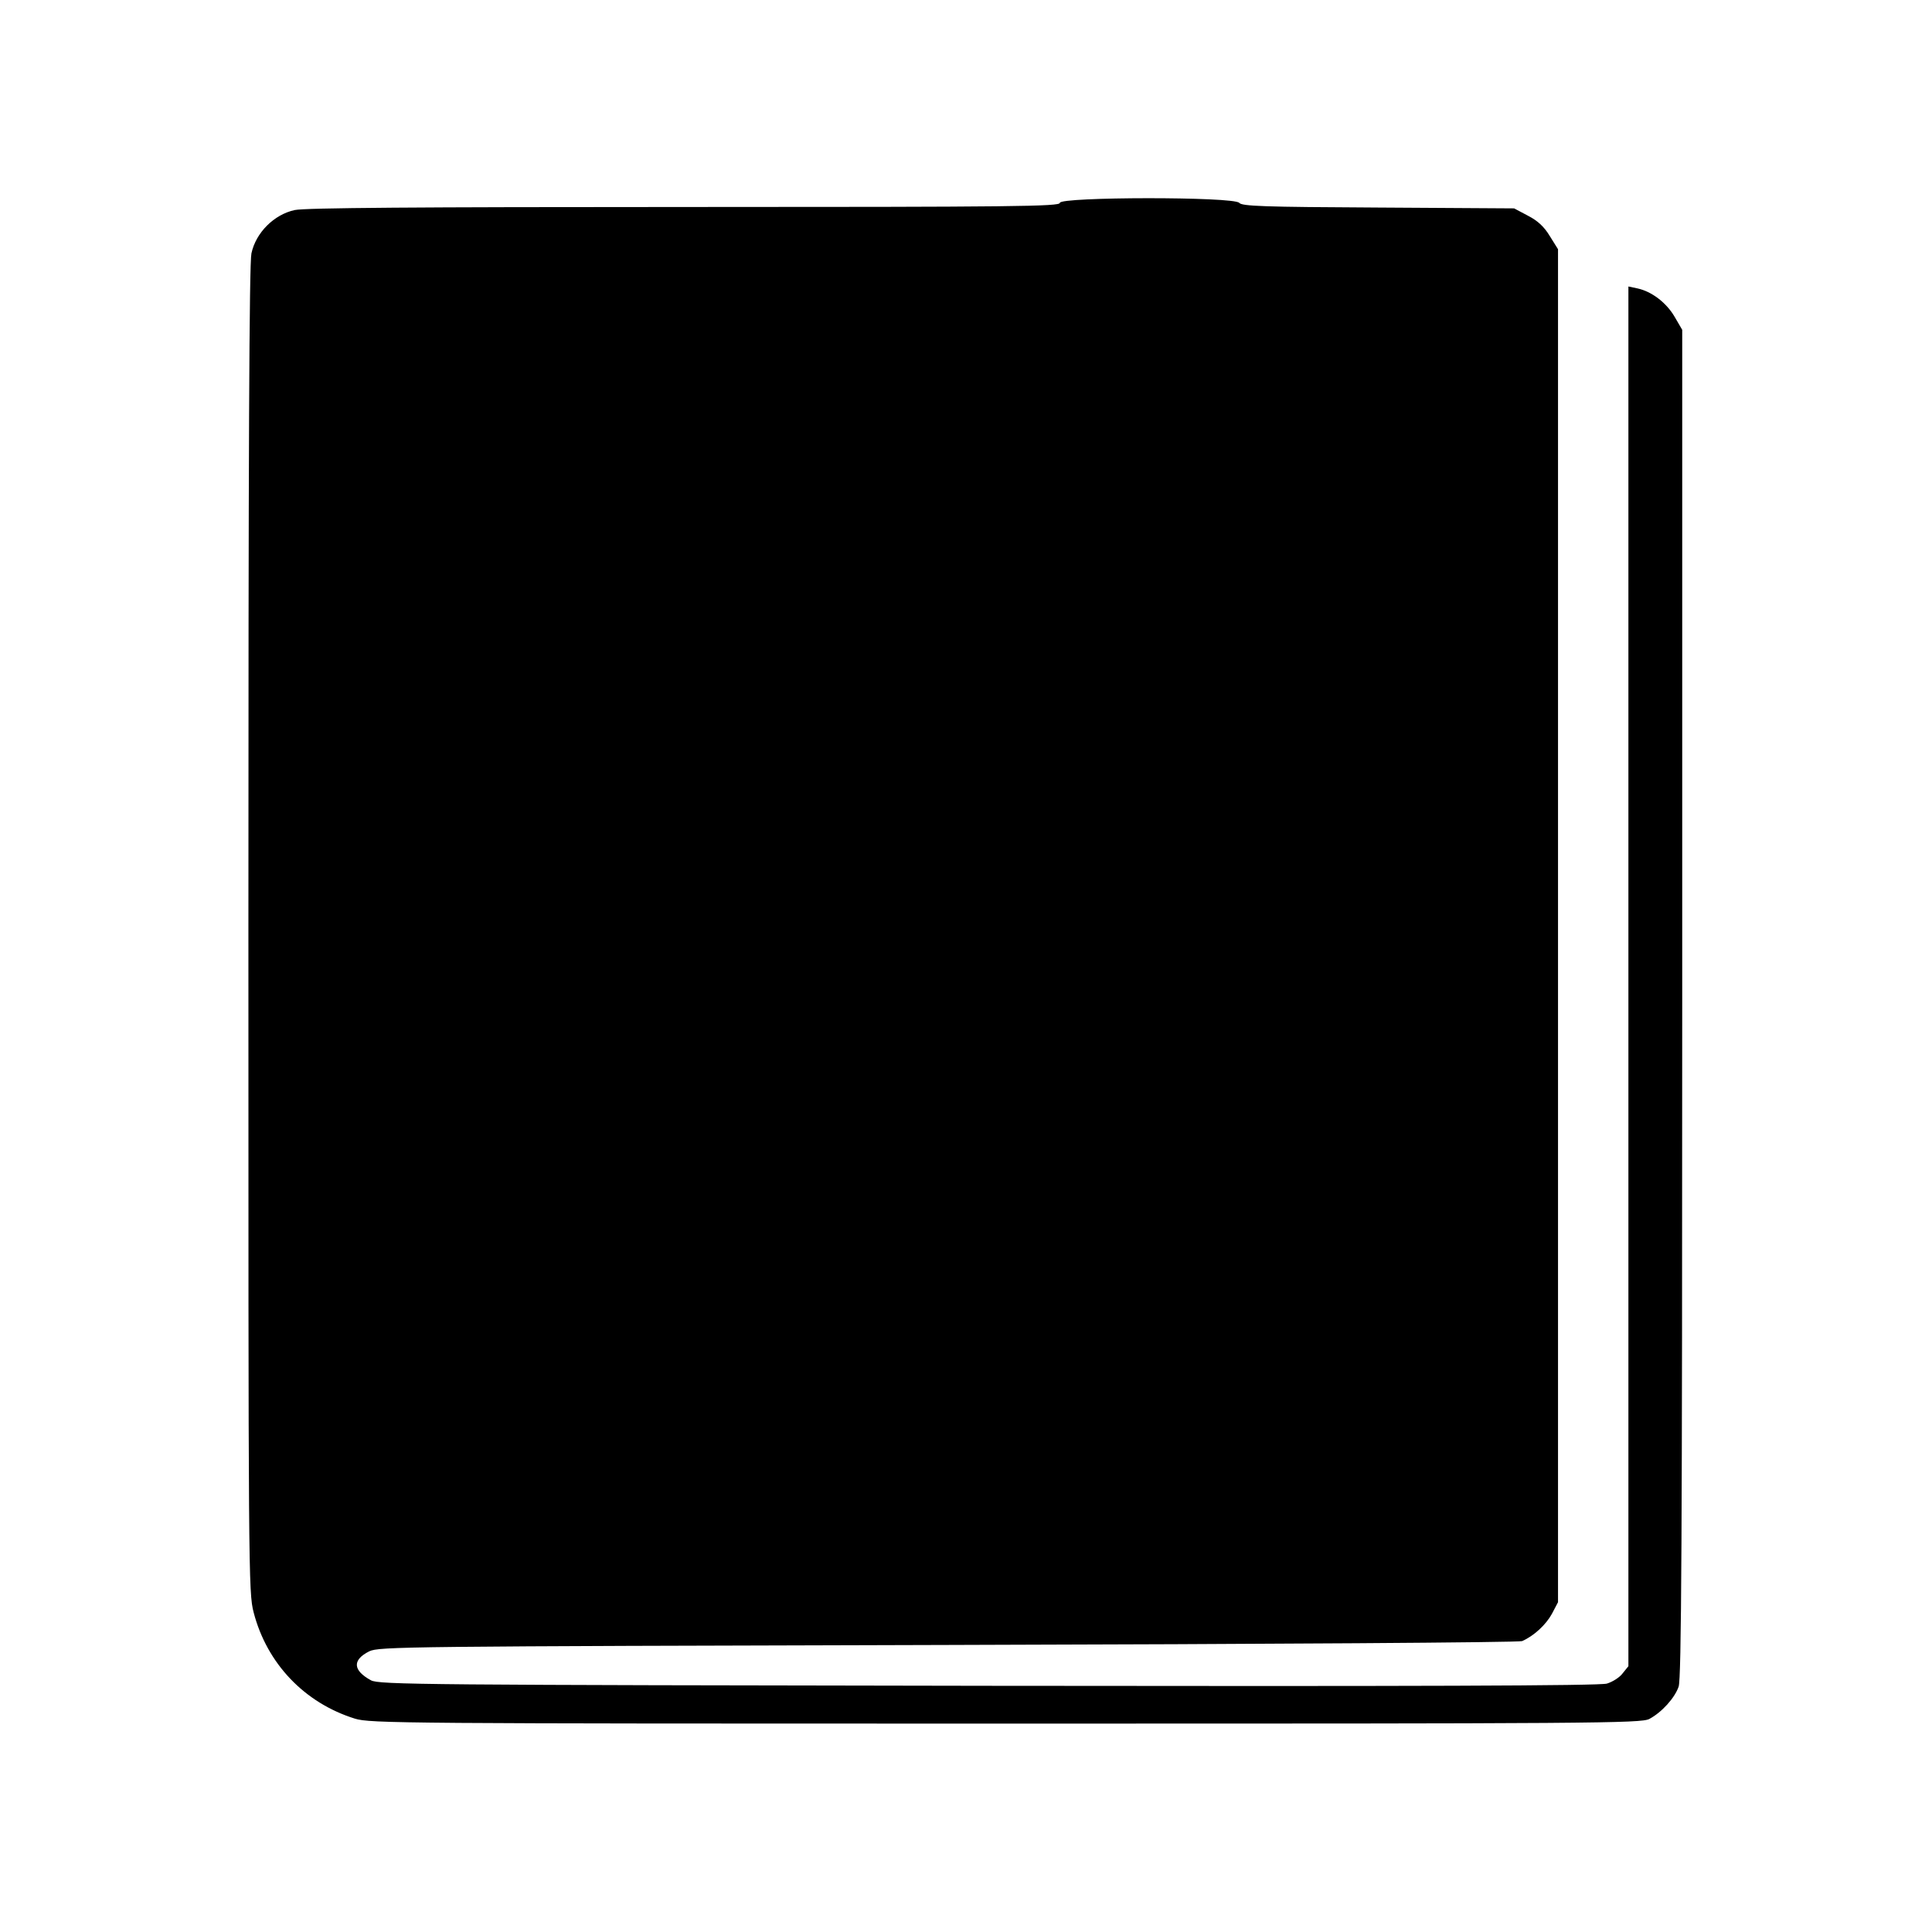
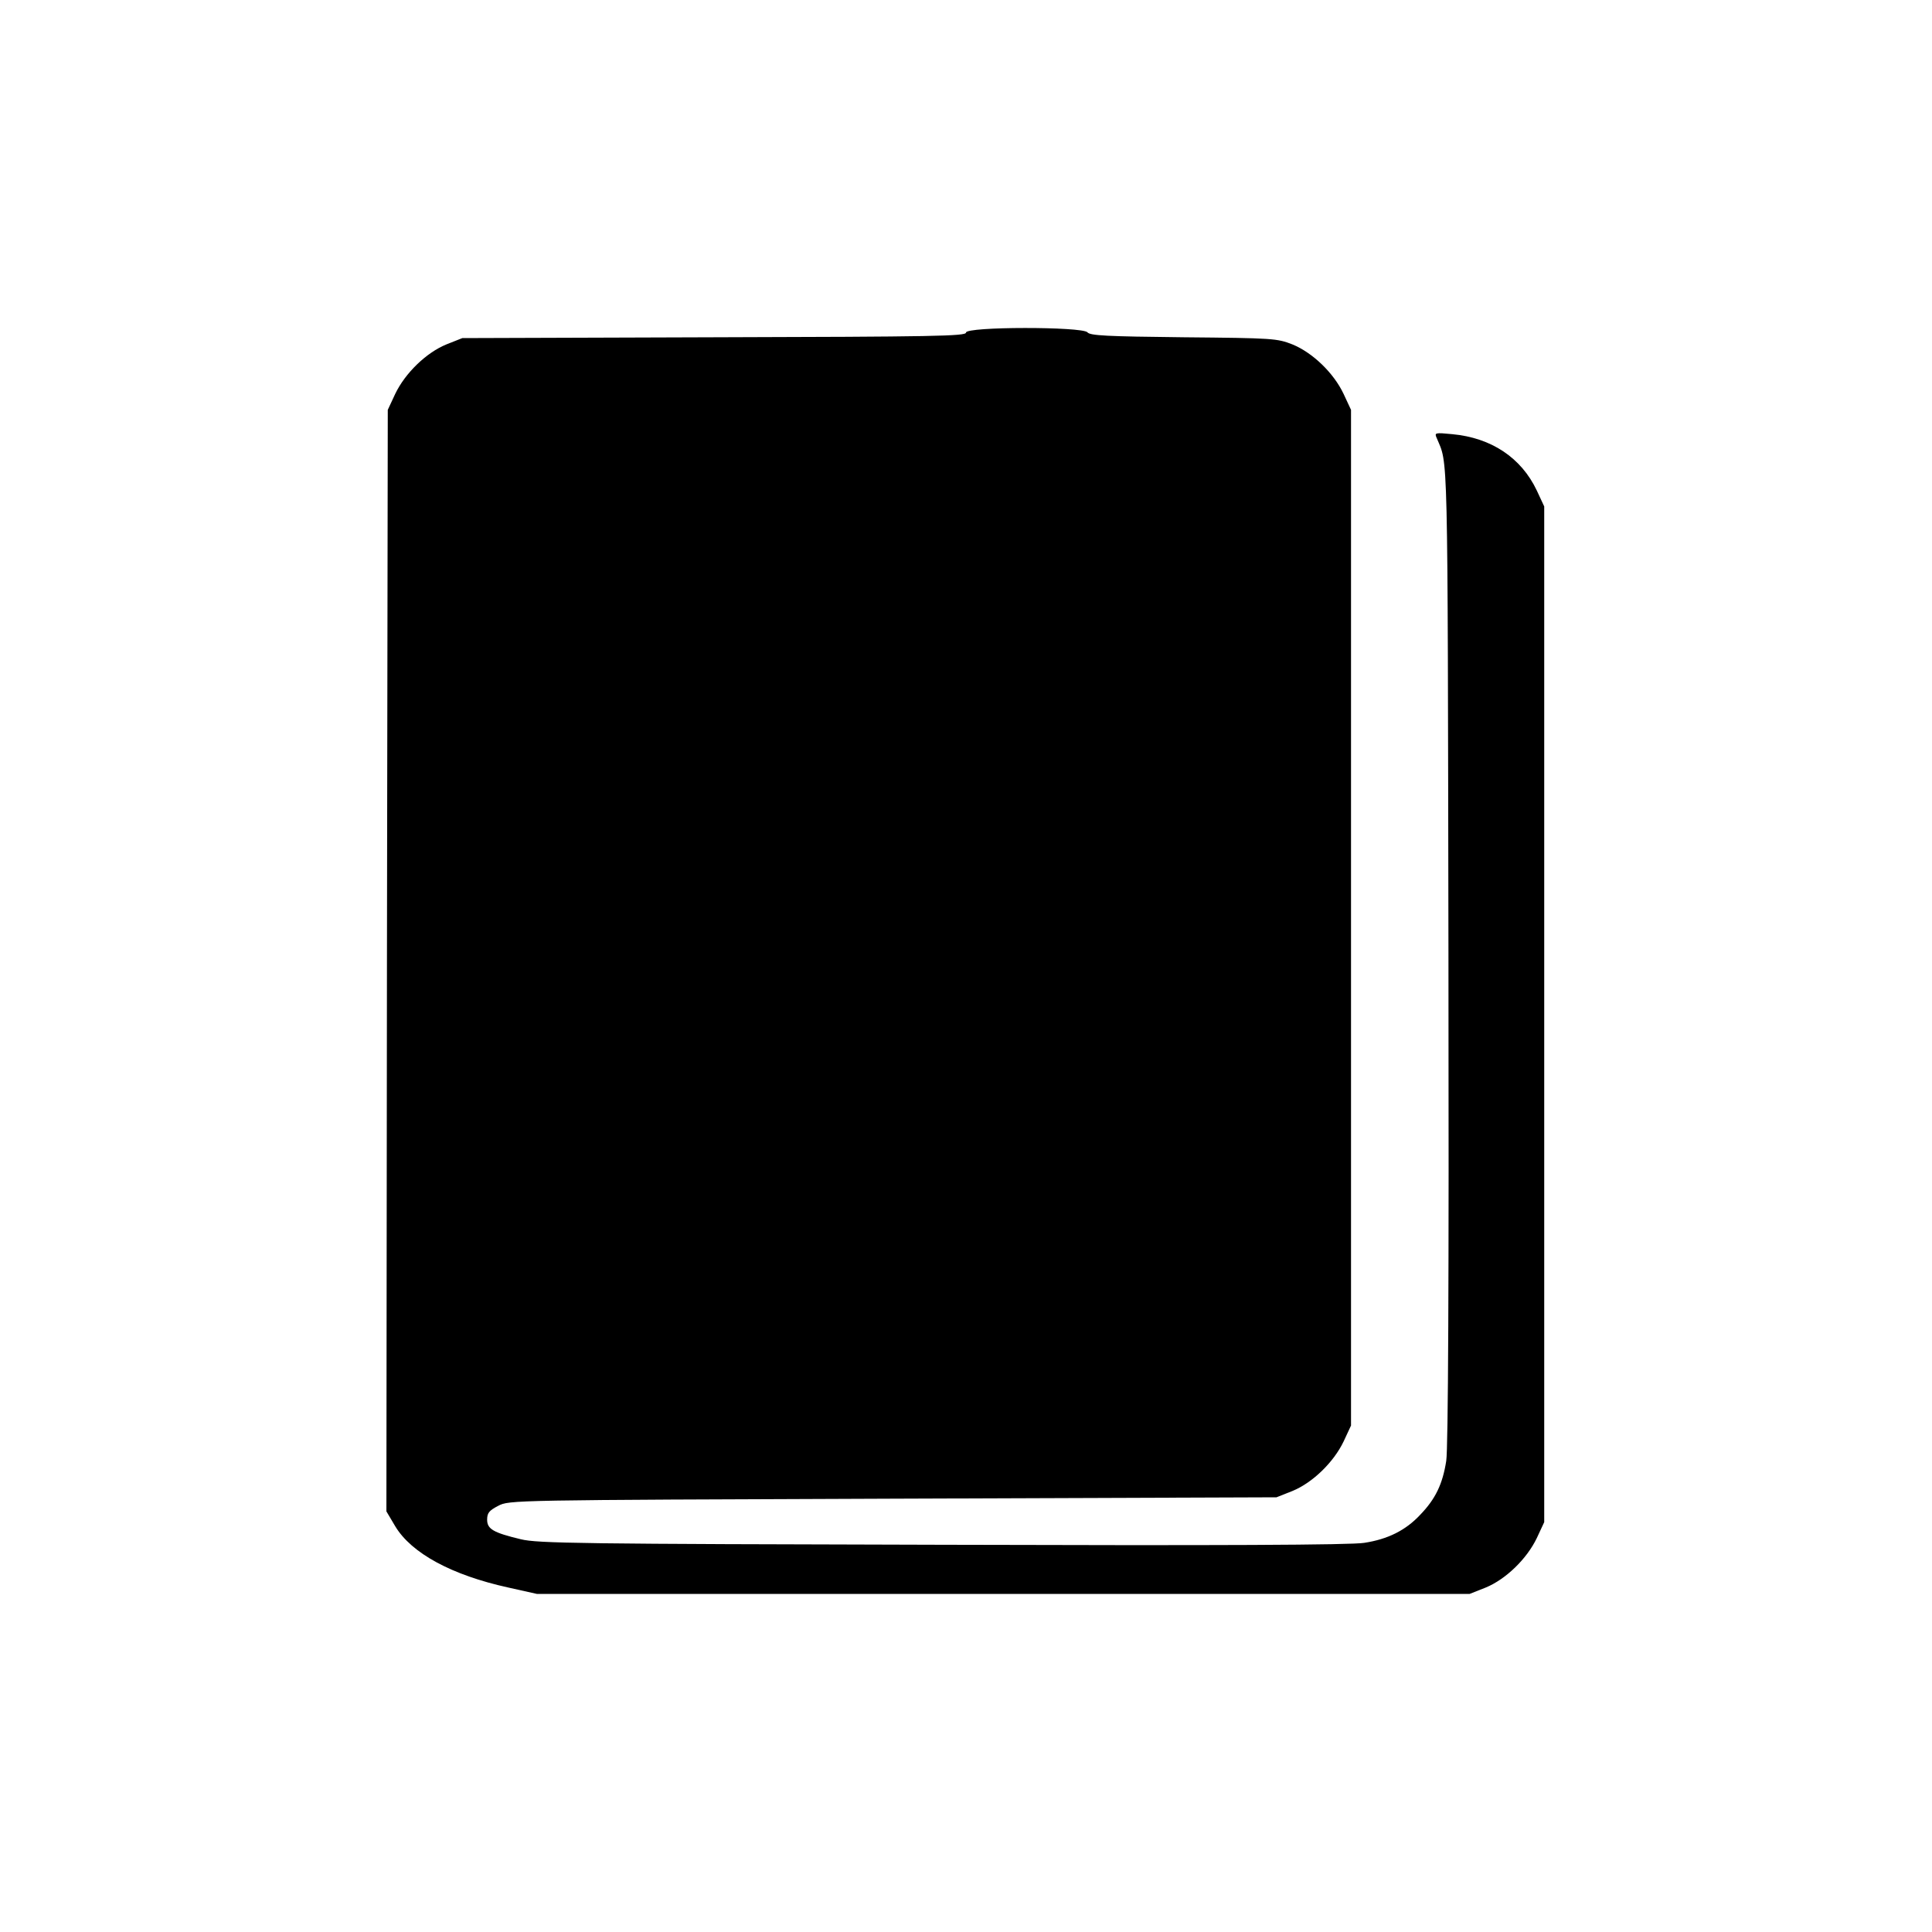
<svg xmlns="http://www.w3.org/2000/svg" version="1.0" width="700pt" height="700pt" viewBox="0 0 700 700" preserveAspectRatio="xMidYMid meet">
  <g transform="translate(0,700) scale(0.1,-0.1)" fill="#000000" stroke="none">
-     <path d="M3840 6265 c0 -13 -158 -15 -1360 -15 -970 0 -1374 -3 -1412 -11 -75 -16 -141 -82 -157 -157 -8 -38 -11 -711 -11 -2451 0 -2337 0 -2400 19 -2473 48 -185 184 -328 367 -385 56 -17 165 -18 2359 -18 2134 0 2302 1 2331 17 45 24 92 76 106 117 10 29 13 526 13 2476 l0 2440 -28 48 c-30 51 -83 91 -134 102 l-33 7 0 -2500 0 -2499 -21 -26 c-11 -15 -37 -31 -57 -37 -26 -8 -698 -10 -2242 -8 -2045 3 -2207 4 -2236 20 -66 36 -68 74 -6 105 36 17 120 18 2097 23 1183 3 2069 9 2080 14 43 19 86 59 108 99 l22 42 0 2451 0 2451 -30 48 c-21 35 -45 56 -80 74 l-49 26 -492 3 c-418 2 -494 5 -504 17 -19 23 -650 22 -650 0z" />
+     <path d="M3500 5795 c0 -13 -116 -15 -912 -17 l-913 -3 -58 -23 c-73 -30 -149 -104 -185 -179 l-27 -58 -3 -1995 -2 -1996 32 -54 c59 -98 205 -177 410 -222 l103 -23 1690 0 1690 0 58 23 c73 30 149 104 185 179 l27 58 0 1840 0 1840 -27 58 c-56 118 -164 191 -307 204 -61 6 -64 5 -56 -13 42 -102 40 10 43 -1869 2 -1200 -1 -1792 -8 -1838 -13 -84 -39 -138 -94 -195 -53 -57 -118 -89 -203 -102 -47 -8 -529 -10 -1528 -7 -1312 3 -1467 5 -1528 20 -100 24 -122 37 -122 71 0 24 7 33 40 50 40 21 43 21 1430 26 l1390 5 58 23 c73 30 149 104 185 179 l27 58 0 1840 0 1840 -27 58 c-36 76 -112 149 -185 179 -56 22 -70 23 -395 26 -278 3 -339 6 -348 18 -19 21 -440 21 -440 -1z" />
  </g>
</svg>
